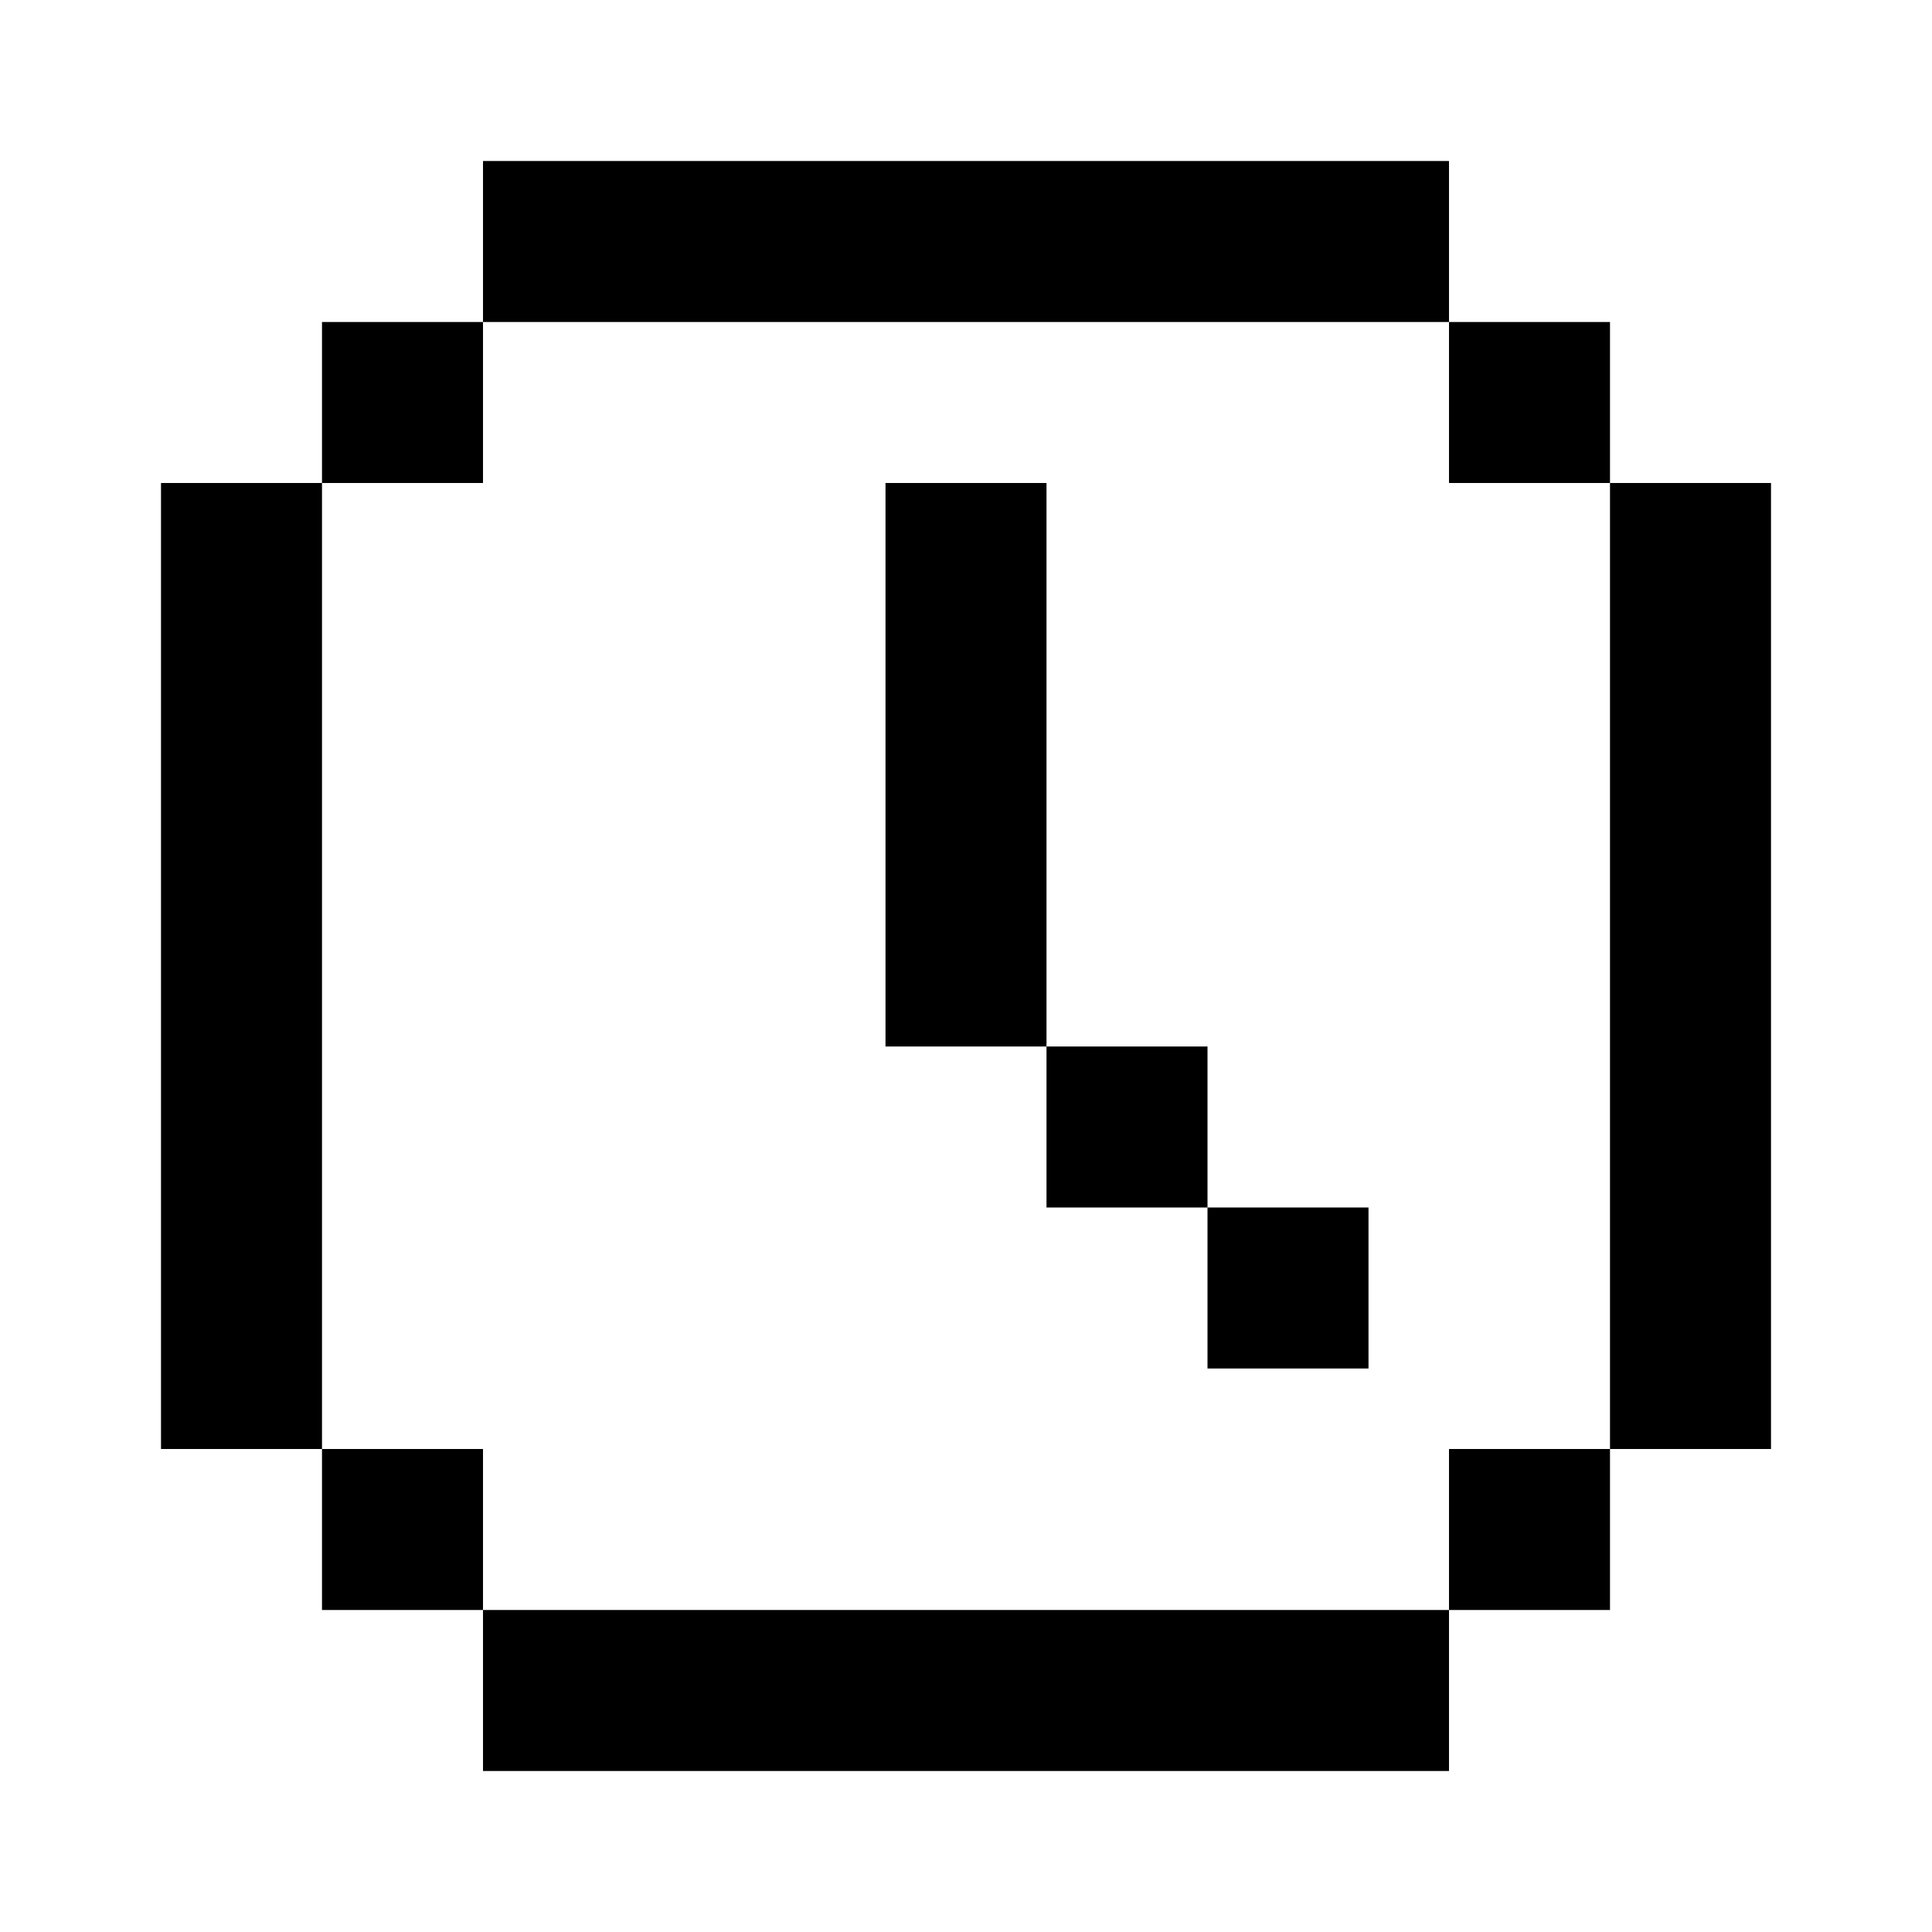
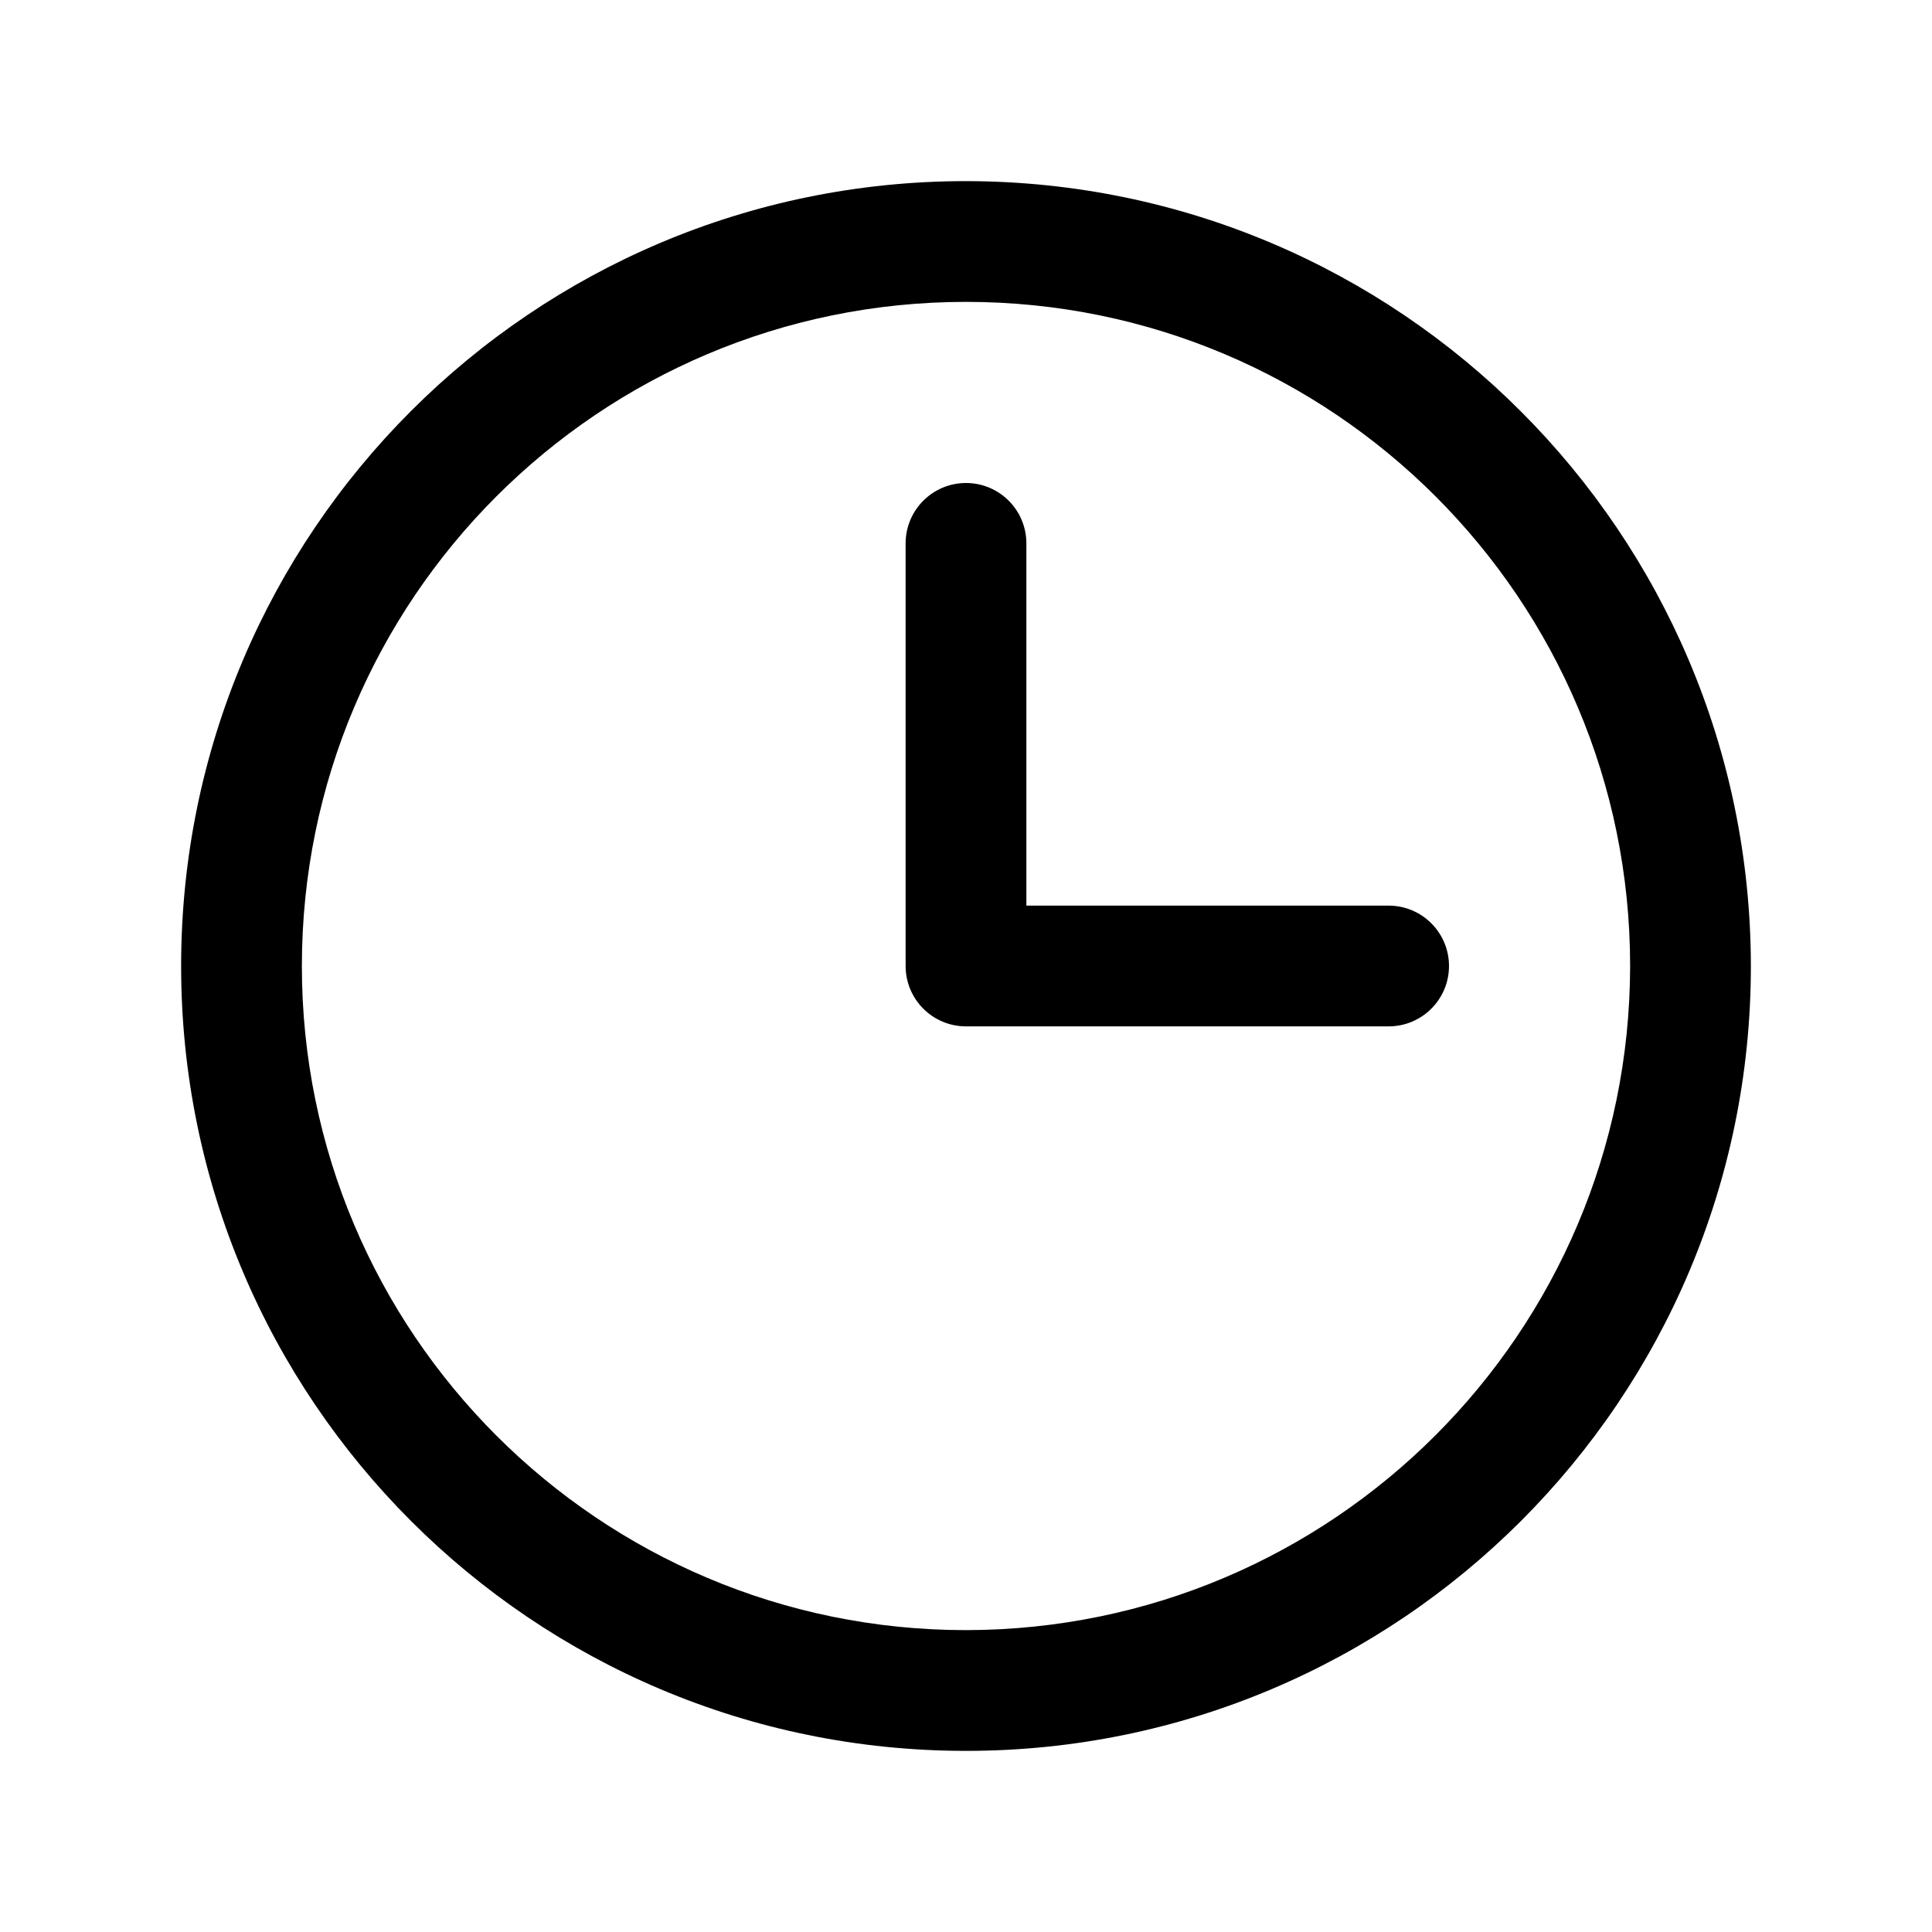
- <svg xmlns="http://www.w3.org/2000/svg" width="24" height="24" fill="currentColor" viewBox="0 0 24 24">
-   <path d="M6 2h12v2H6zM2 6h2v12H2zm18 0h2v12h-2zm-2-2h2v2h-2zM4 4h2v2H4zm2 18h12v-2H6zm12-2h2v-2h-2zM4 20h2v-2H4zm7-14h2v7h-2zm2 7h2v2h-2zm2 2h2v2h-2z" />
+ <svg xmlns="http://www.w3.org/2000/svg" viewBox="0 0 256 256" fill="currentColor">
+   <path d="M128,24A104,104,0,1,0,232,128,104.11,104.11,0,0,0,128,24Zm0,192a88,88,0,1,1,88-88A88.1,88.1,0,0,1,128,216Zm64-88a8,8,0,0,1-8,8H128a8,8,0,0,1-8-8V72a8,8,0,0,1,16,0v48h48A8,8,0,0,1,192,128Z" />
</svg>
